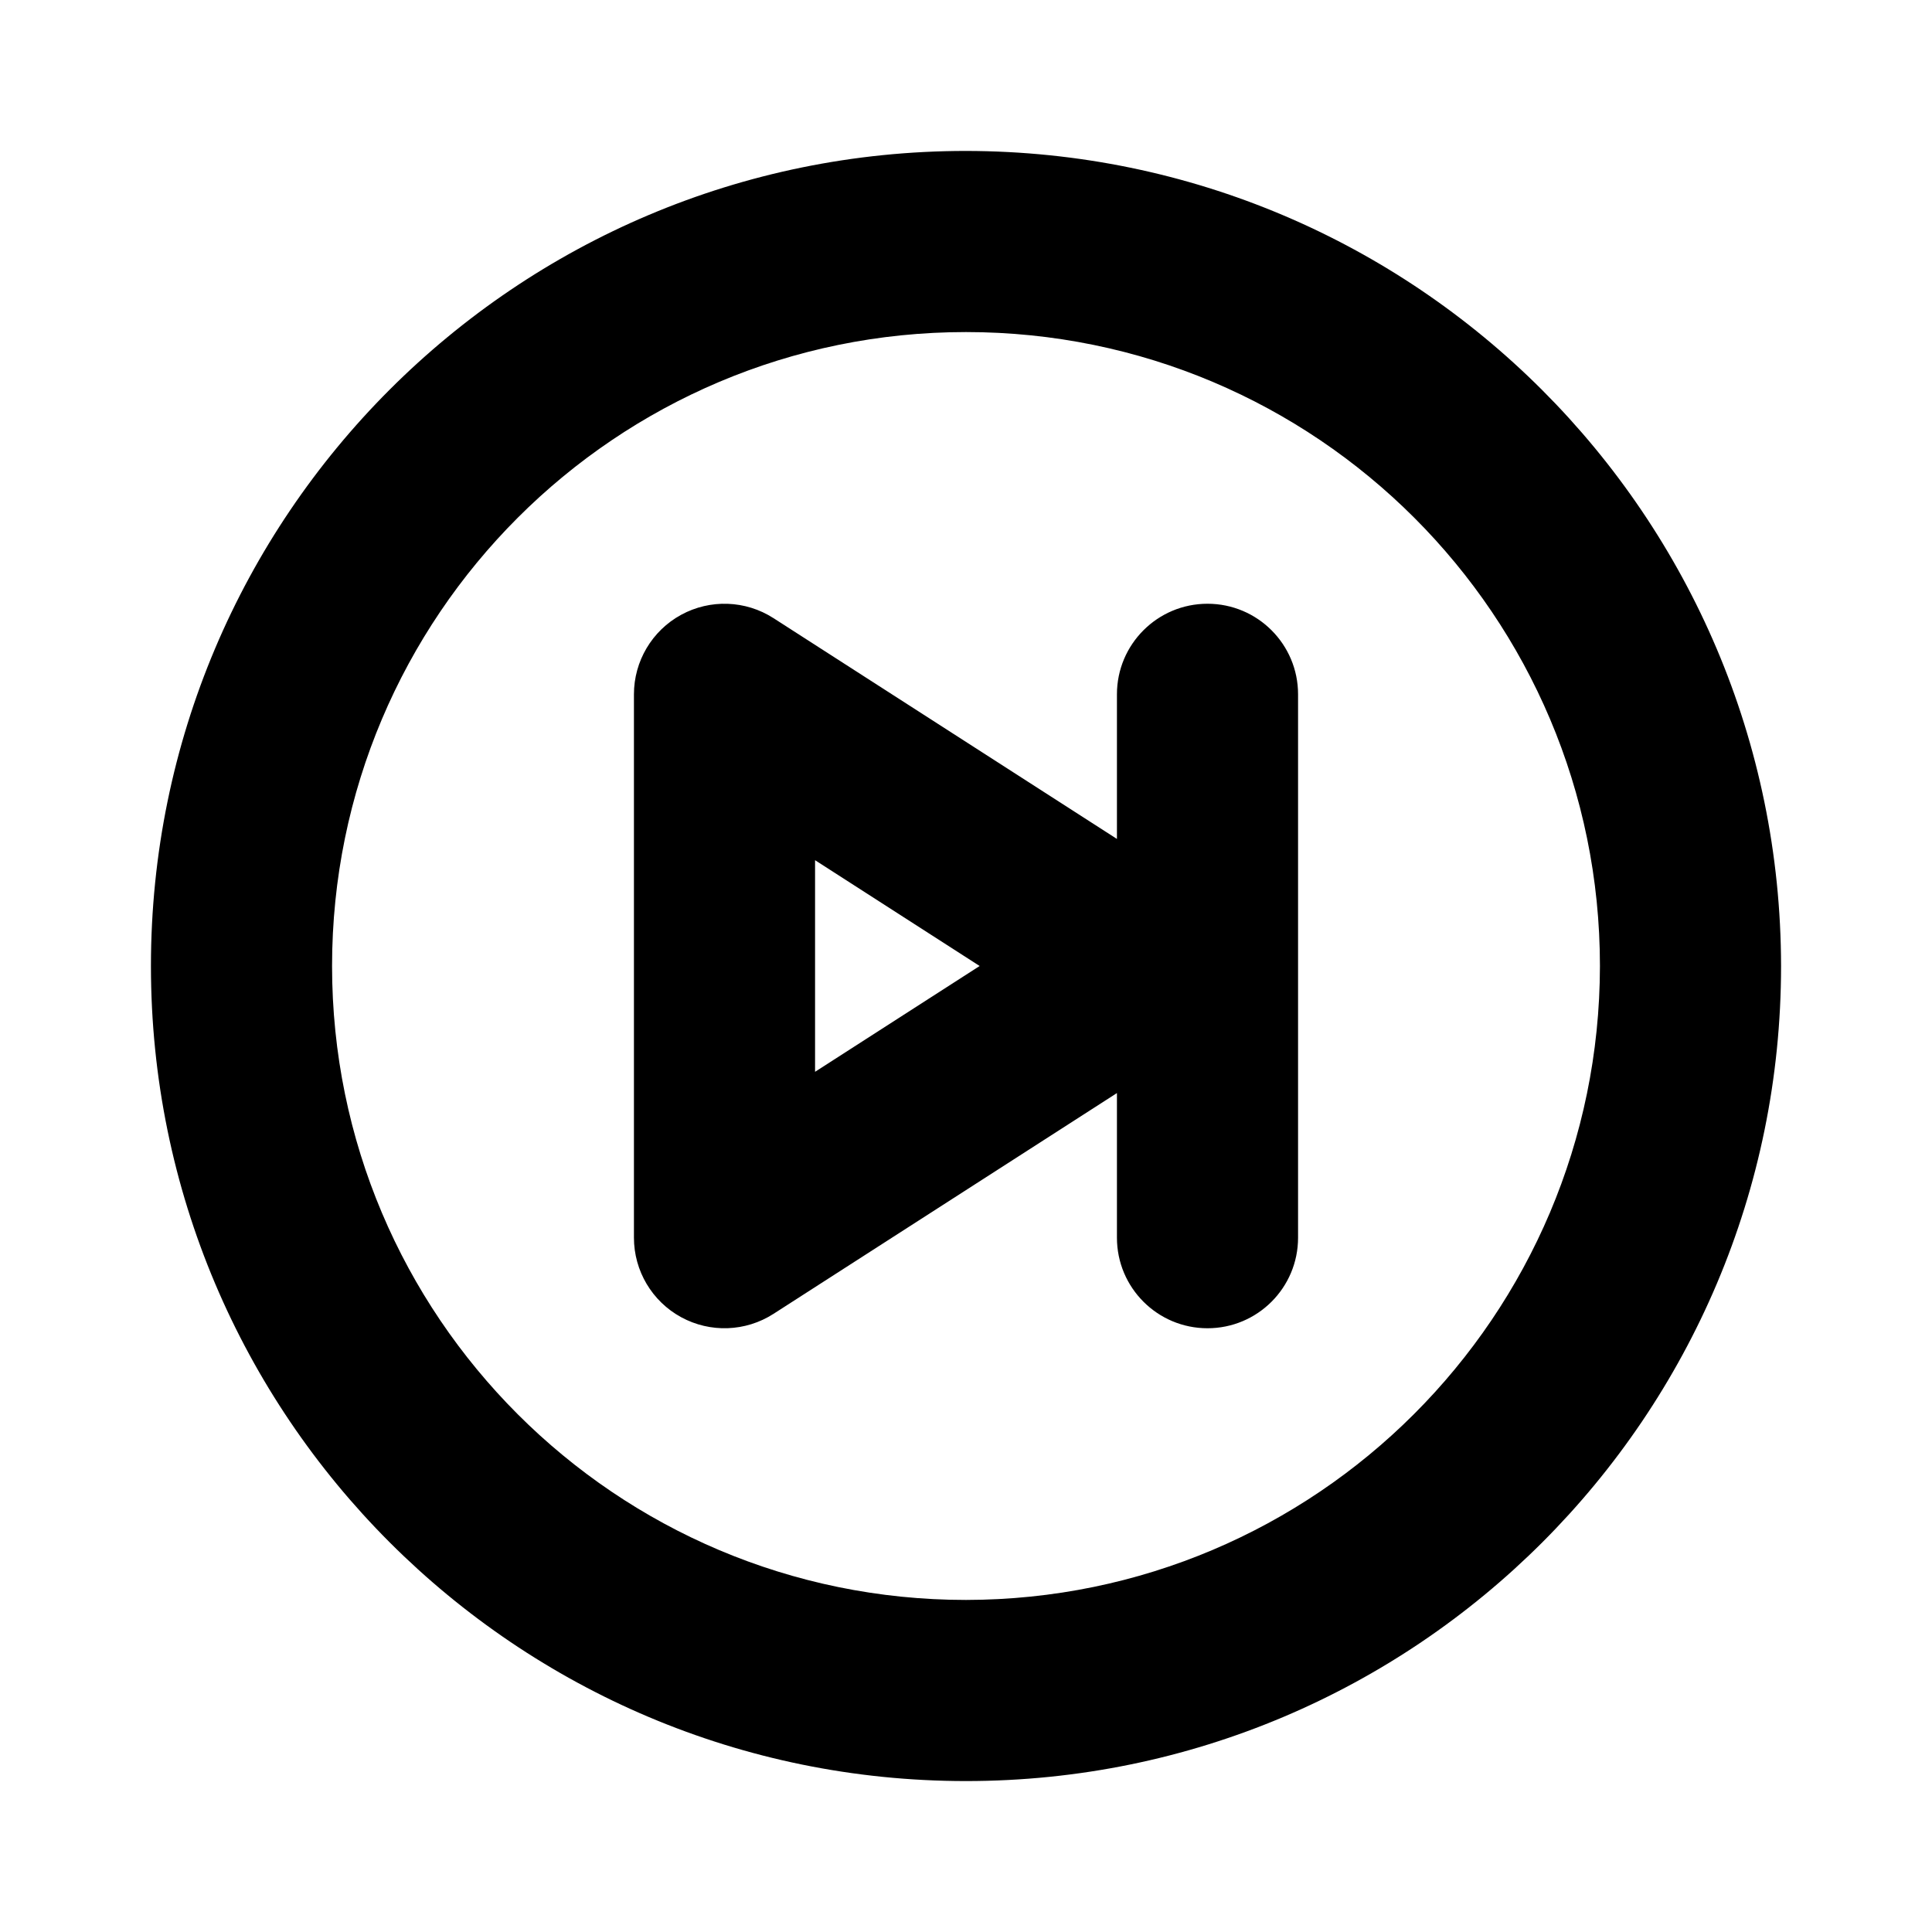
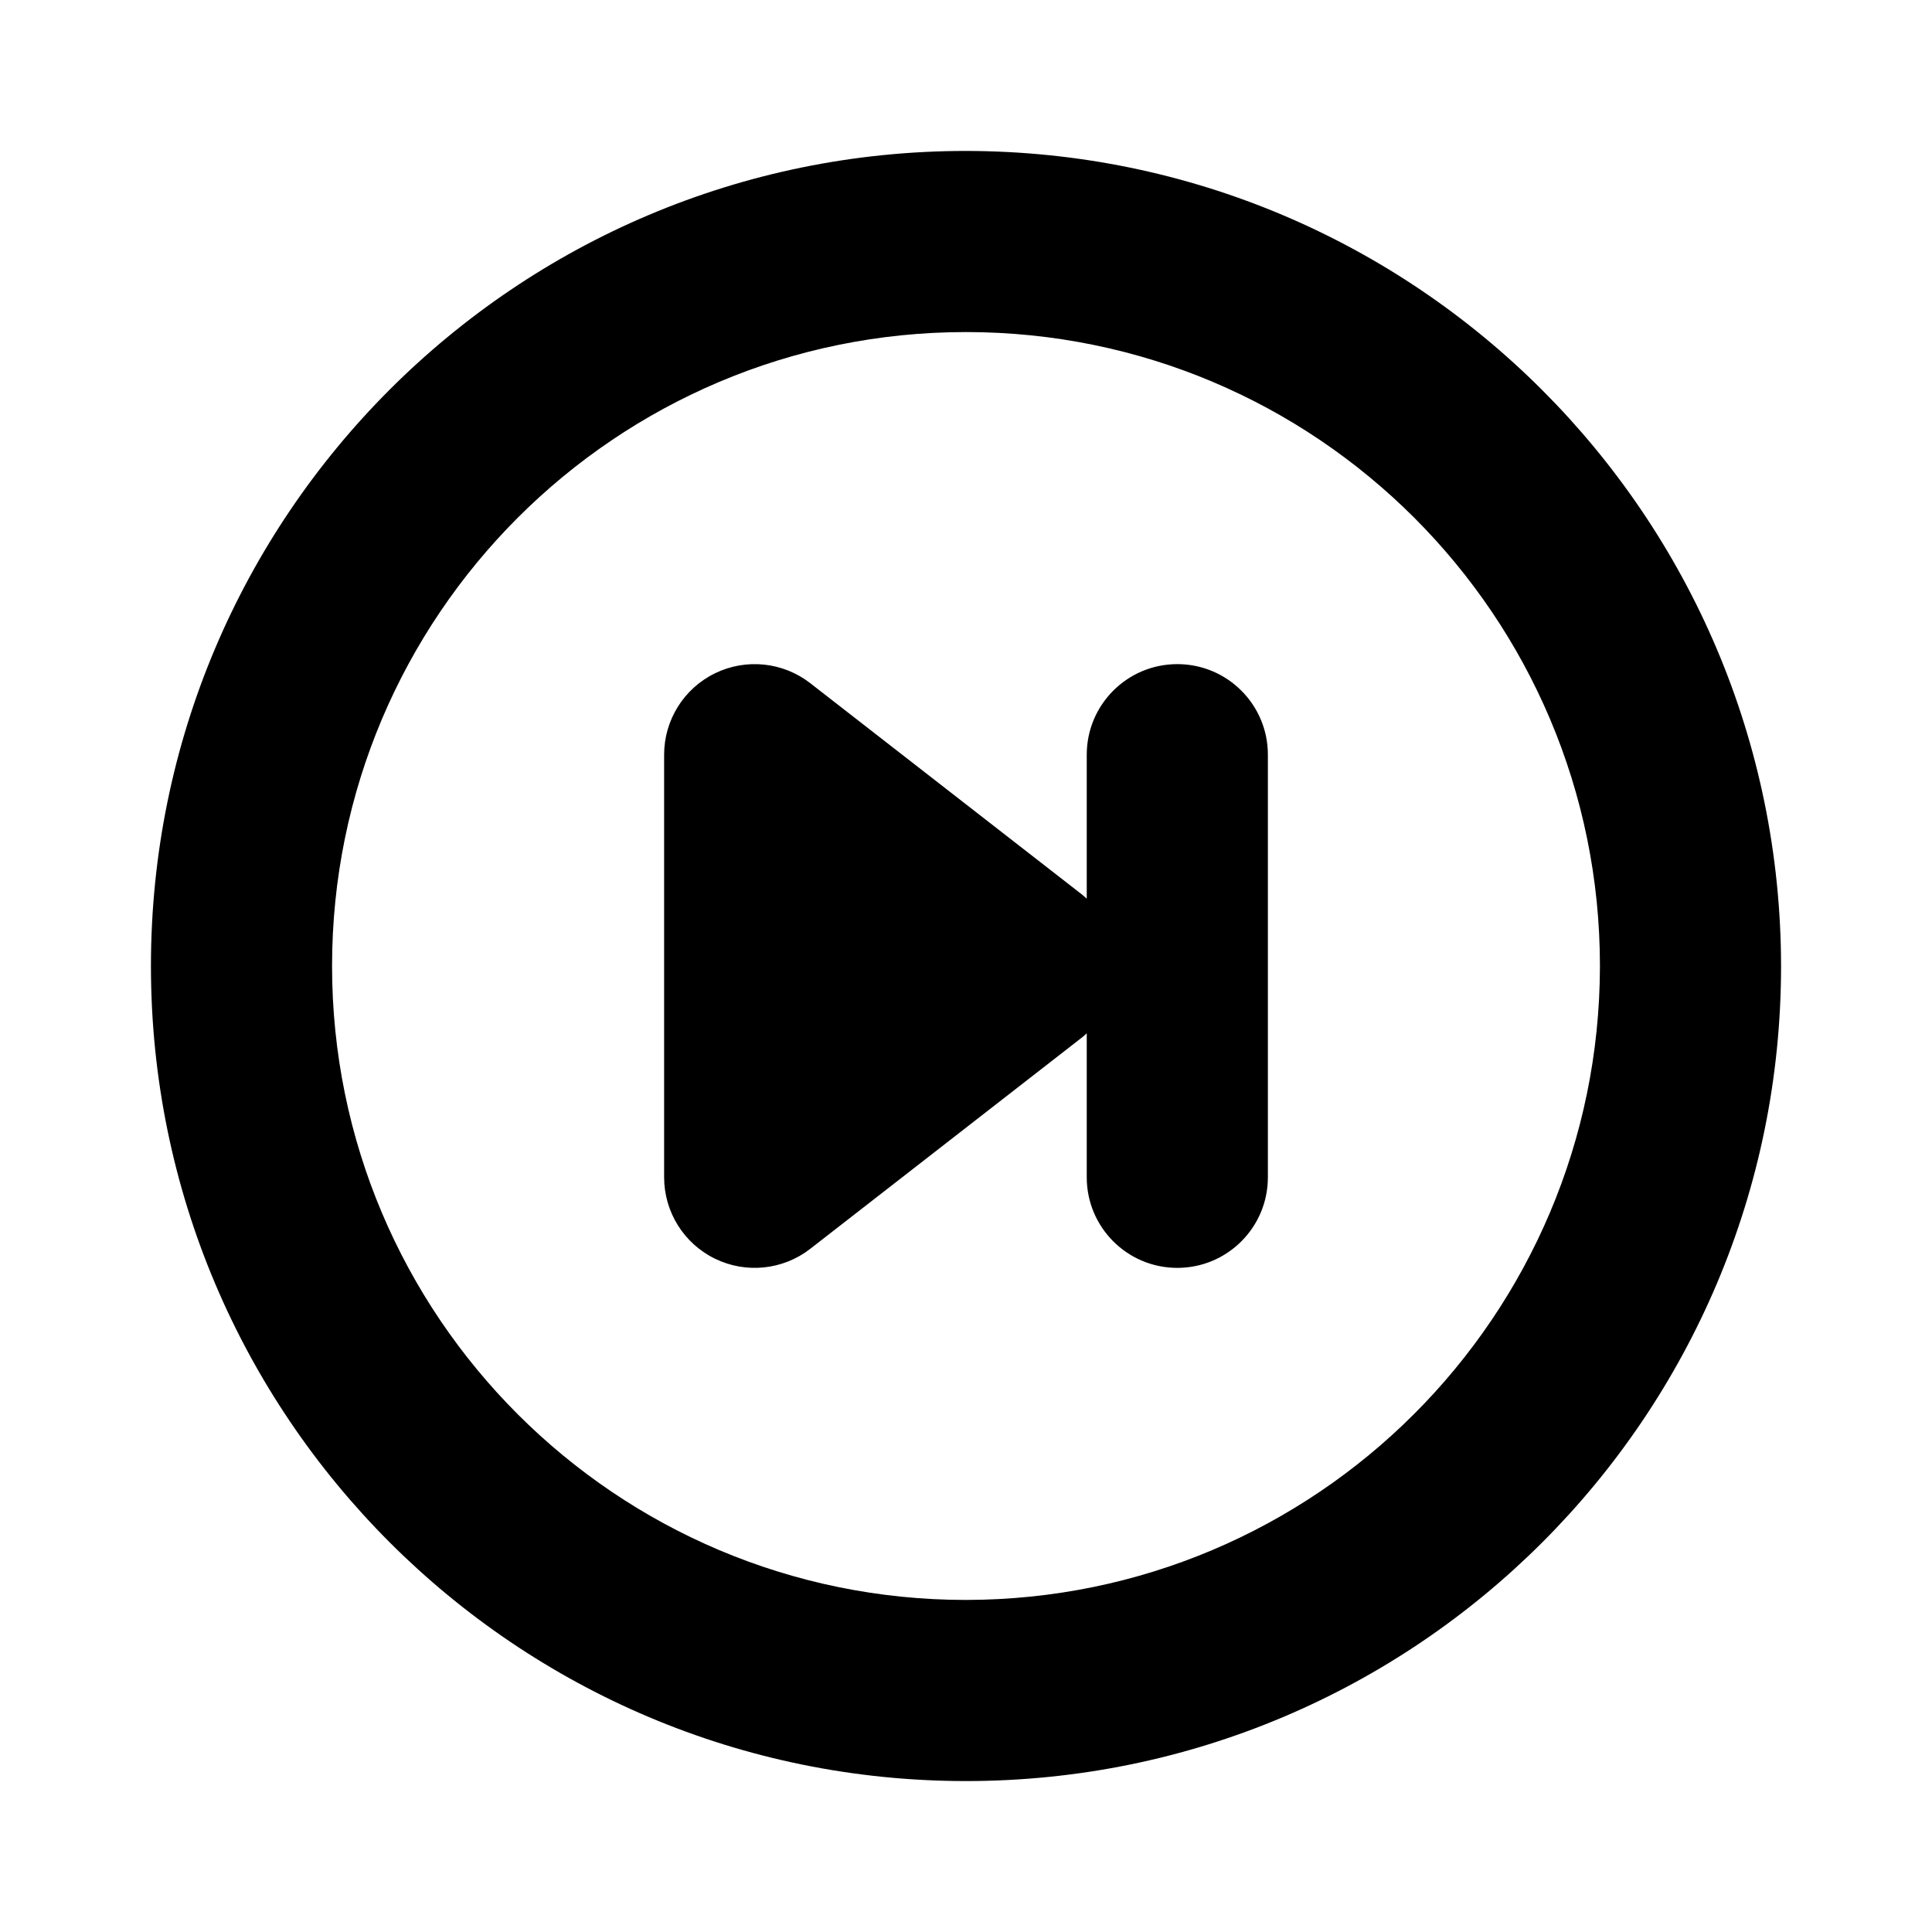
<svg xmlns="http://www.w3.org/2000/svg" id="Flat" viewBox="0 0 256 256">
-   <path d="M128,20A108,108,0,1,0,236,128,108.122,108.122,0,0,0,128,20Zm0,192a84,84,0,1,1,84-84A84.095,84.095,0,0,1,128,212ZM160,80a12,12,0,0,0-12,12v19.163L102.489,81.906A12,12,0,0,0,84,92v72a12,12,0,0,0,18.489,10.094L148,144.837V164a12,12,0,0,0,24,0V92A12,12,0,0,0,160,80Zm-52,62.02V113.98L129.809,128Z" />
+   <path d="M128,20A108,108,0,1,0,236,128,108.122,108.122,0,0,0,128,20Zm0,192a84,84,0,1,1,84-84A84.095,84.095,0,0,1,128,212Zm40-112v56a12,12,0,0,1-24,0V136.919c-.208.187-.41.38-.633.553l-36,28A12,12,0,0,1,88,156V100a12,12,0,0,1,19.367-9.472l36,28c.223.173.424.366.633.553V100a12,12,0,0,1,24,0Z" />
</svg>
